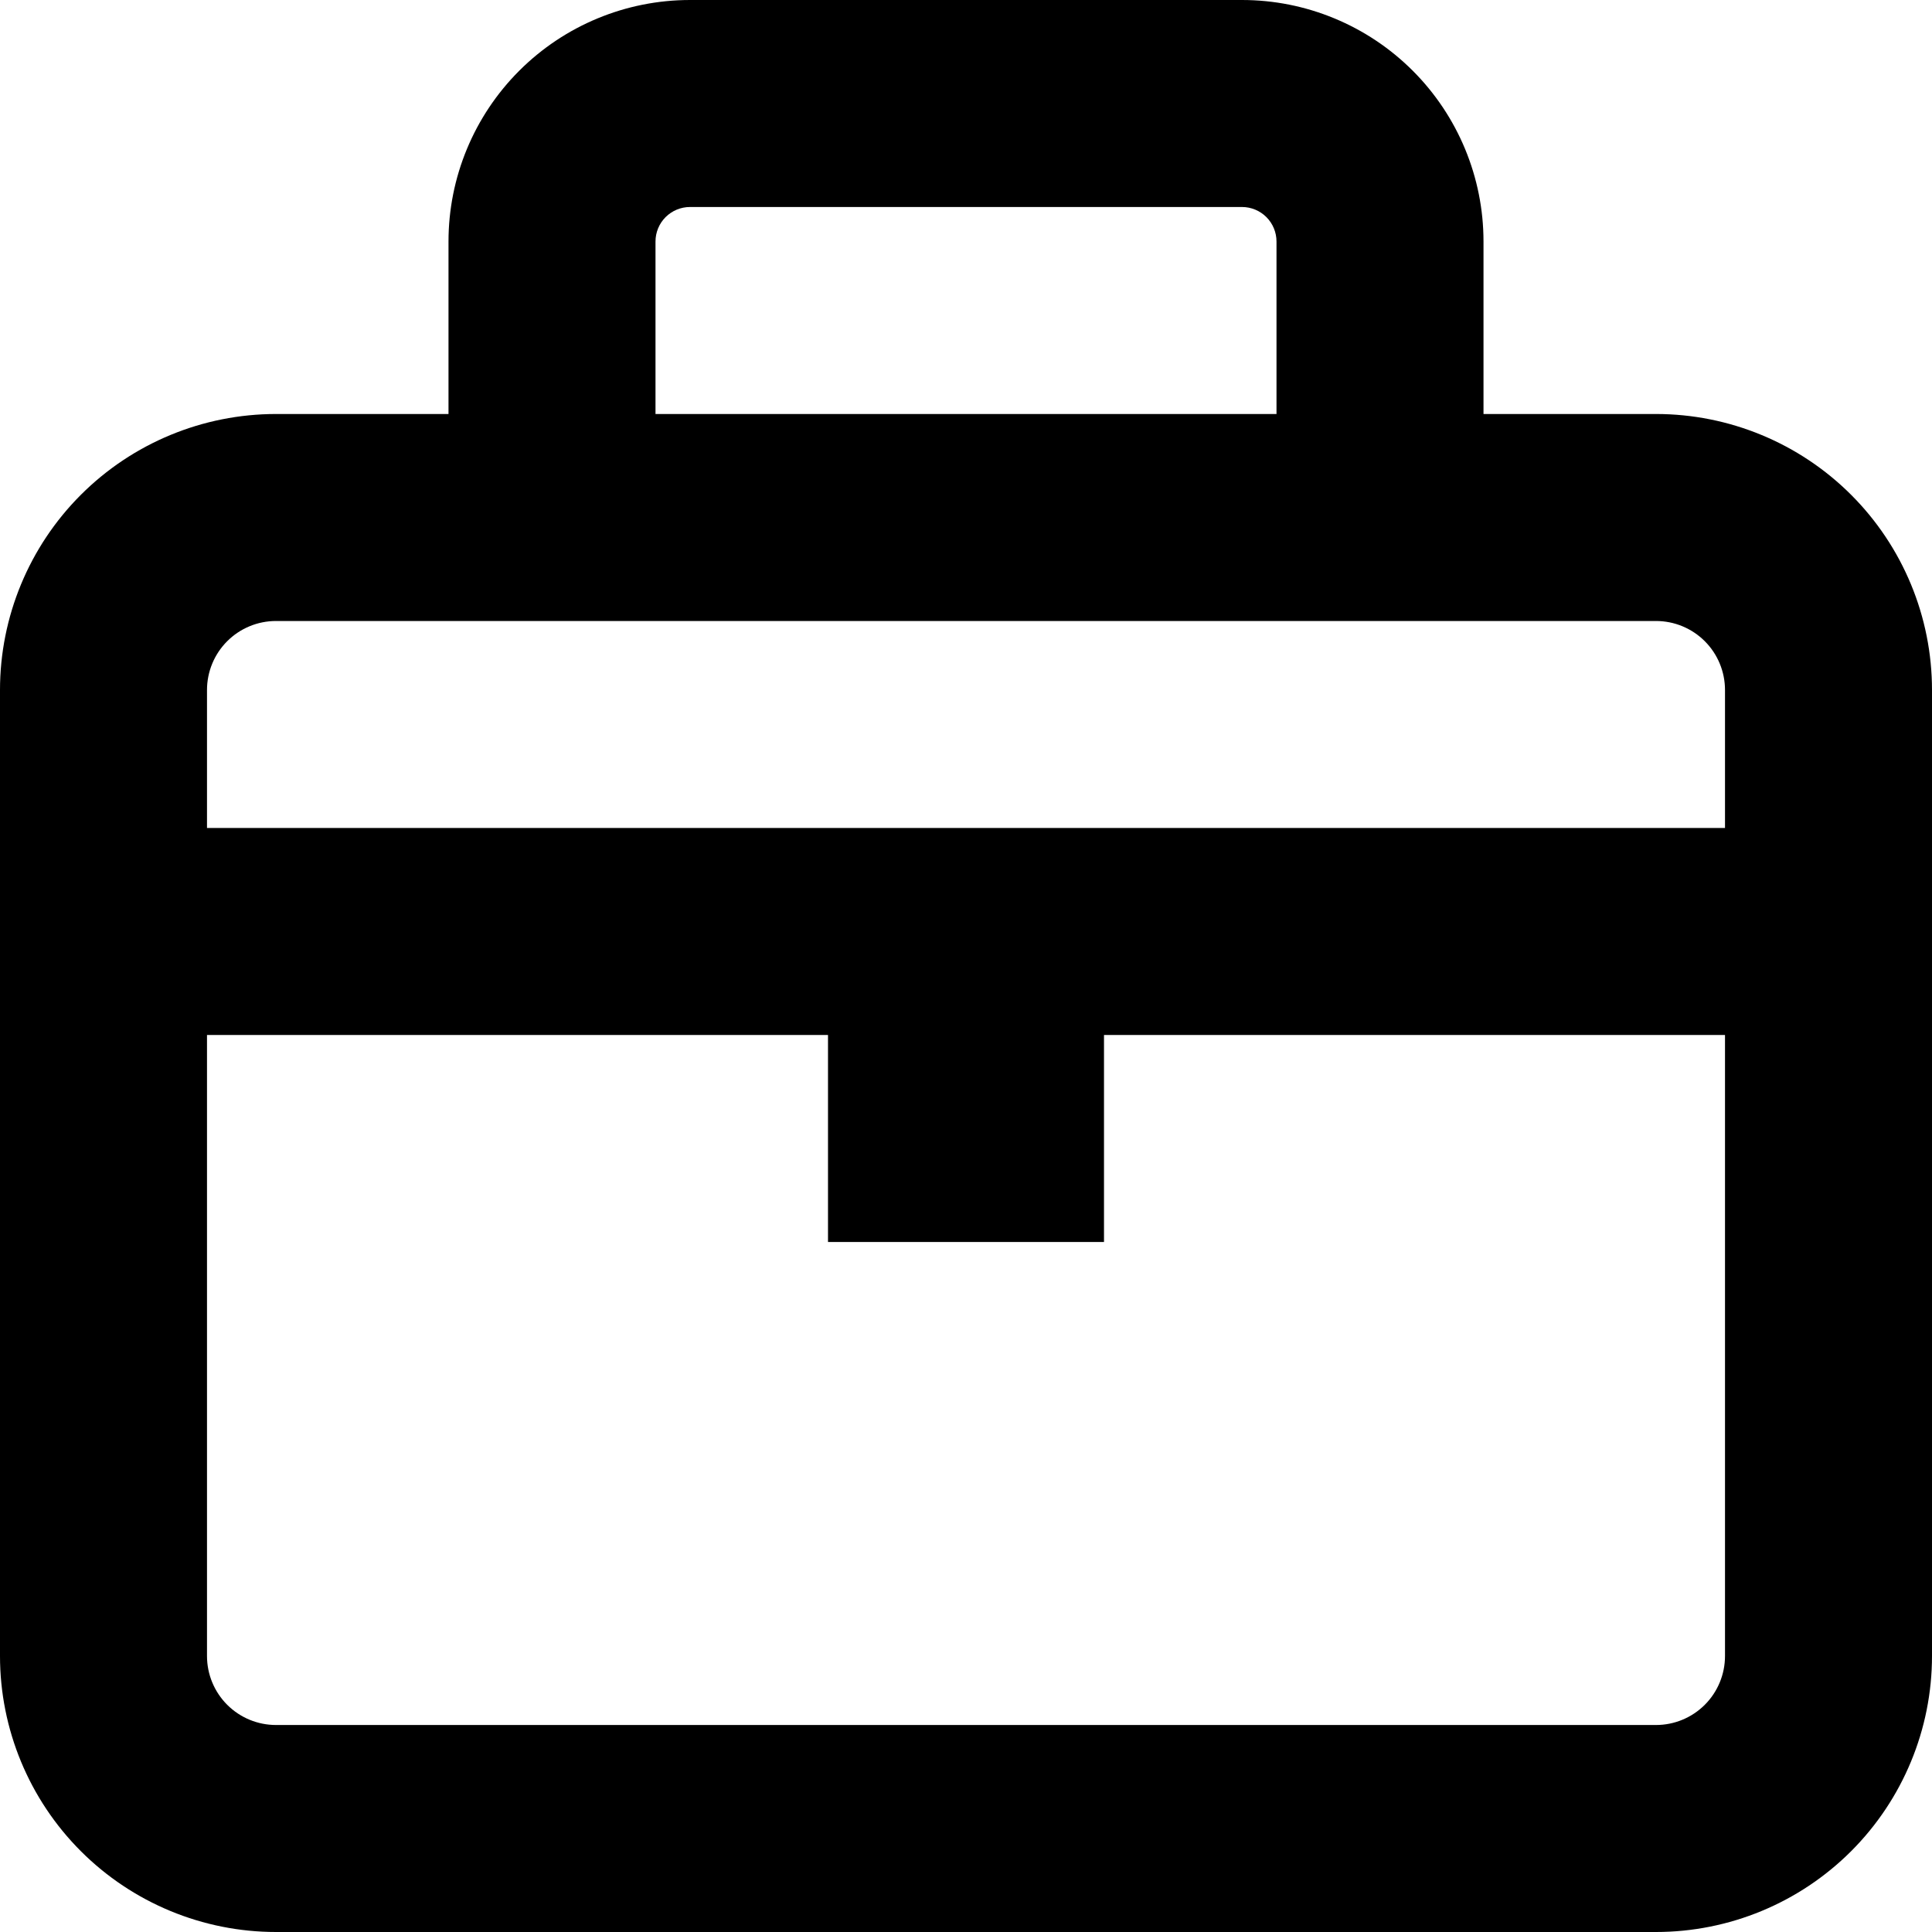
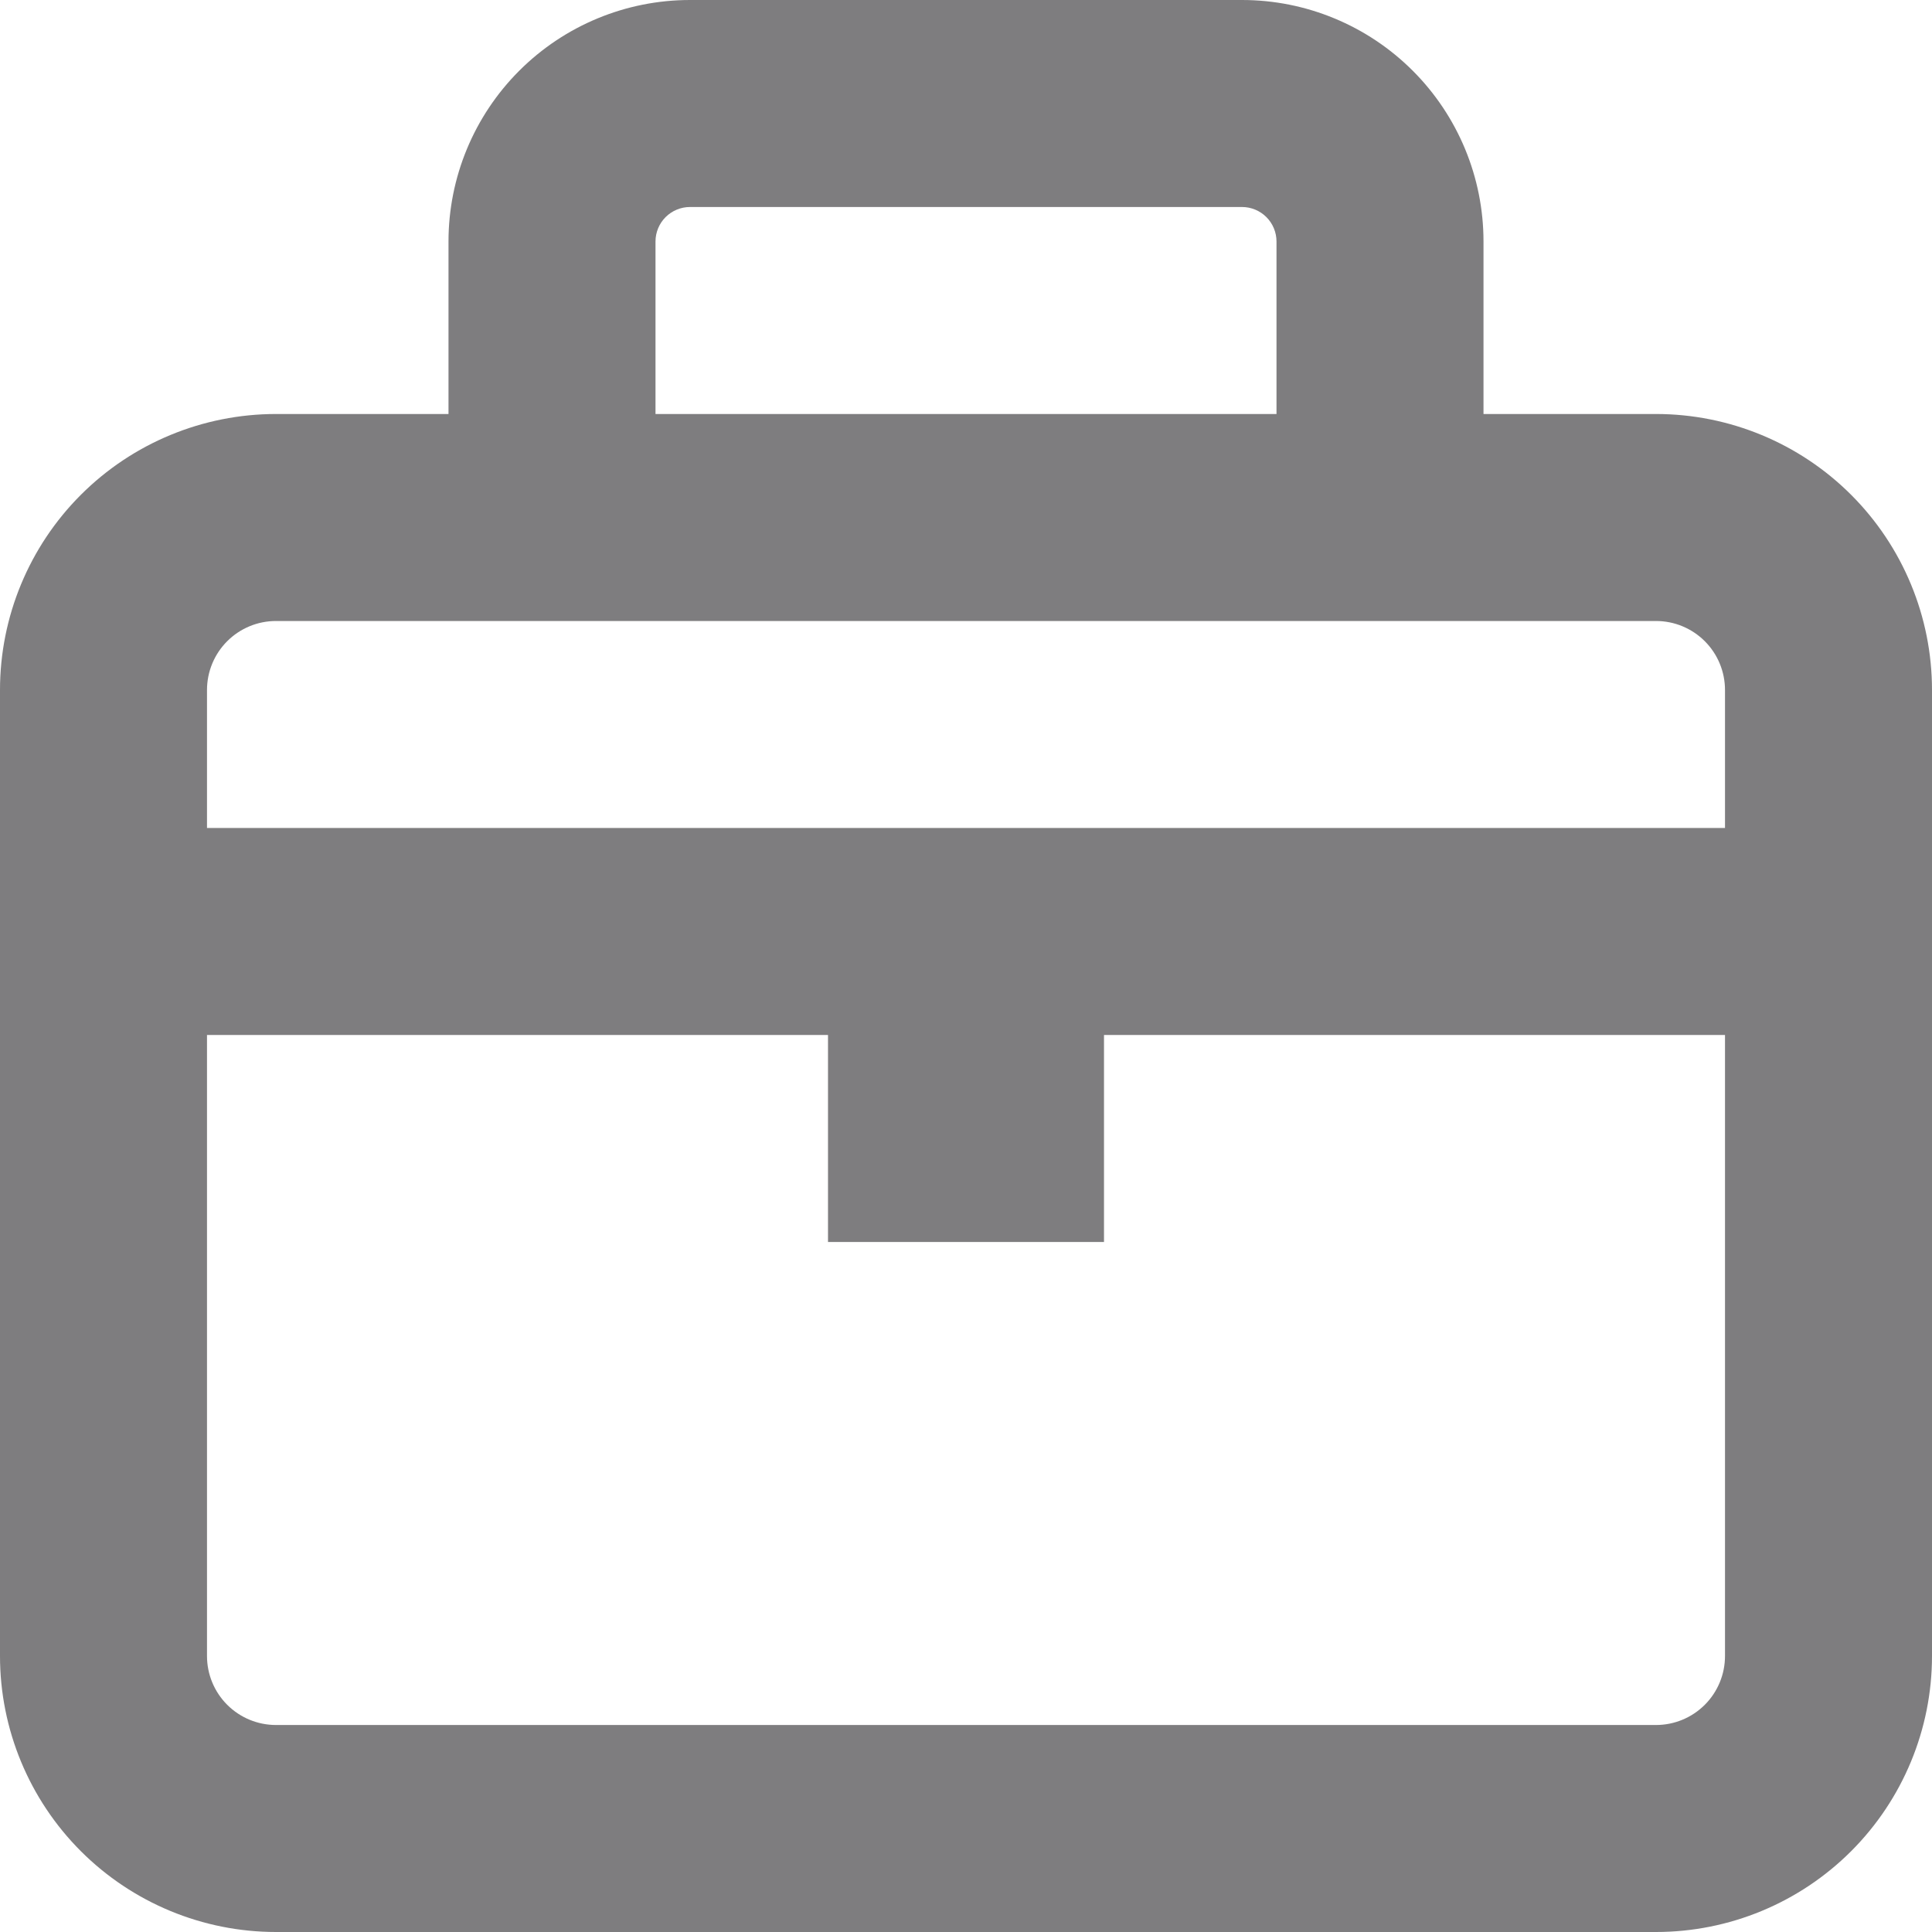
<svg xmlns="http://www.w3.org/2000/svg" width="70" height="70" viewBox="0 0 70 70" fill="none">
-   <path fill-rule="evenodd" clip-rule="evenodd" d="M25 0C22.679 0 20.454 0.922 18.813 2.563C17.172 4.204 16.25 6.429 16.25 8.75V15H10C7.348 15 4.804 16.054 2.929 17.929C1.054 19.804 0 22.348 0 25V60C0 62.652 1.054 65.196 2.929 67.071C4.804 68.946 7.348 70 10 70H60C62.652 70 65.196 68.946 67.071 67.071C68.946 65.196 70 62.652 70 60V25C70 22.348 68.946 19.804 67.071 17.929C65.196 16.054 62.652 15 60 15H53.75V8.75C53.75 6.429 52.828 4.204 51.187 2.563C49.546 0.922 47.321 0 45 0H25ZM46.25 15V8.75C46.25 8.418 46.118 8.101 45.884 7.866C45.65 7.632 45.331 7.5 45 7.5H25C24.669 7.5 24.351 7.632 24.116 7.866C23.882 8.101 23.75 8.418 23.75 8.75V15H46.25ZM10 22.5H60C60.663 22.5 61.299 22.763 61.768 23.232C62.237 23.701 62.5 24.337 62.5 25V30H7.5V25C7.5 24.337 7.763 23.701 8.232 23.232C8.701 22.763 9.337 22.5 10 22.5ZM7.5 37.5V60C7.5 60.663 7.763 61.299 8.232 61.768C8.701 62.237 9.337 62.5 10 62.5H60C60.663 62.5 61.299 62.237 61.768 61.768C62.237 61.299 62.5 60.663 62.5 60V37.5H40V45H30V37.5H7.5Z" fill="black" />
+   <path fill-rule="evenodd" clip-rule="evenodd" d="M25 0C22.679 0 20.454 0.922 18.813 2.563C17.172 4.204 16.25 6.429 16.25 8.75V15H10C7.348 15 4.804 16.054 2.929 17.929C1.054 19.804 0 22.348 0 25V60C0 62.652 1.054 65.196 2.929 67.071C4.804 68.946 7.348 70 10 70H60C62.652 70 65.196 68.946 67.071 67.071C68.946 65.196 70 62.652 70 60V25C70 22.348 68.946 19.804 67.071 17.929C65.196 16.054 62.652 15 60 15H53.75V8.75C53.75 6.429 52.828 4.204 51.187 2.563C49.546 0.922 47.321 0 45 0H25ZM46.25 15V8.75C46.25 8.418 46.118 8.101 45.884 7.866C45.65 7.632 45.331 7.5 45 7.5H25C24.669 7.5 24.351 7.632 24.116 7.866C23.882 8.101 23.75 8.418 23.75 8.75V15H46.25ZM10 22.5H60C60.663 22.5 61.299 22.763 61.768 23.232C62.237 23.701 62.5 24.337 62.5 25V30H7.5V25C7.5 24.337 7.763 23.701 8.232 23.232C8.701 22.763 9.337 22.5 10 22.5ZM7.5 37.5V60C7.5 60.663 7.763 61.299 8.232 61.768C8.701 62.237 9.337 62.5 10 62.5H60C60.663 62.5 61.299 62.237 61.768 61.768C62.237 61.299 62.5 60.663 62.5 60V37.5H40V45H30V37.5H7.5Z" fill="#7e7d7f" />
</svg>
